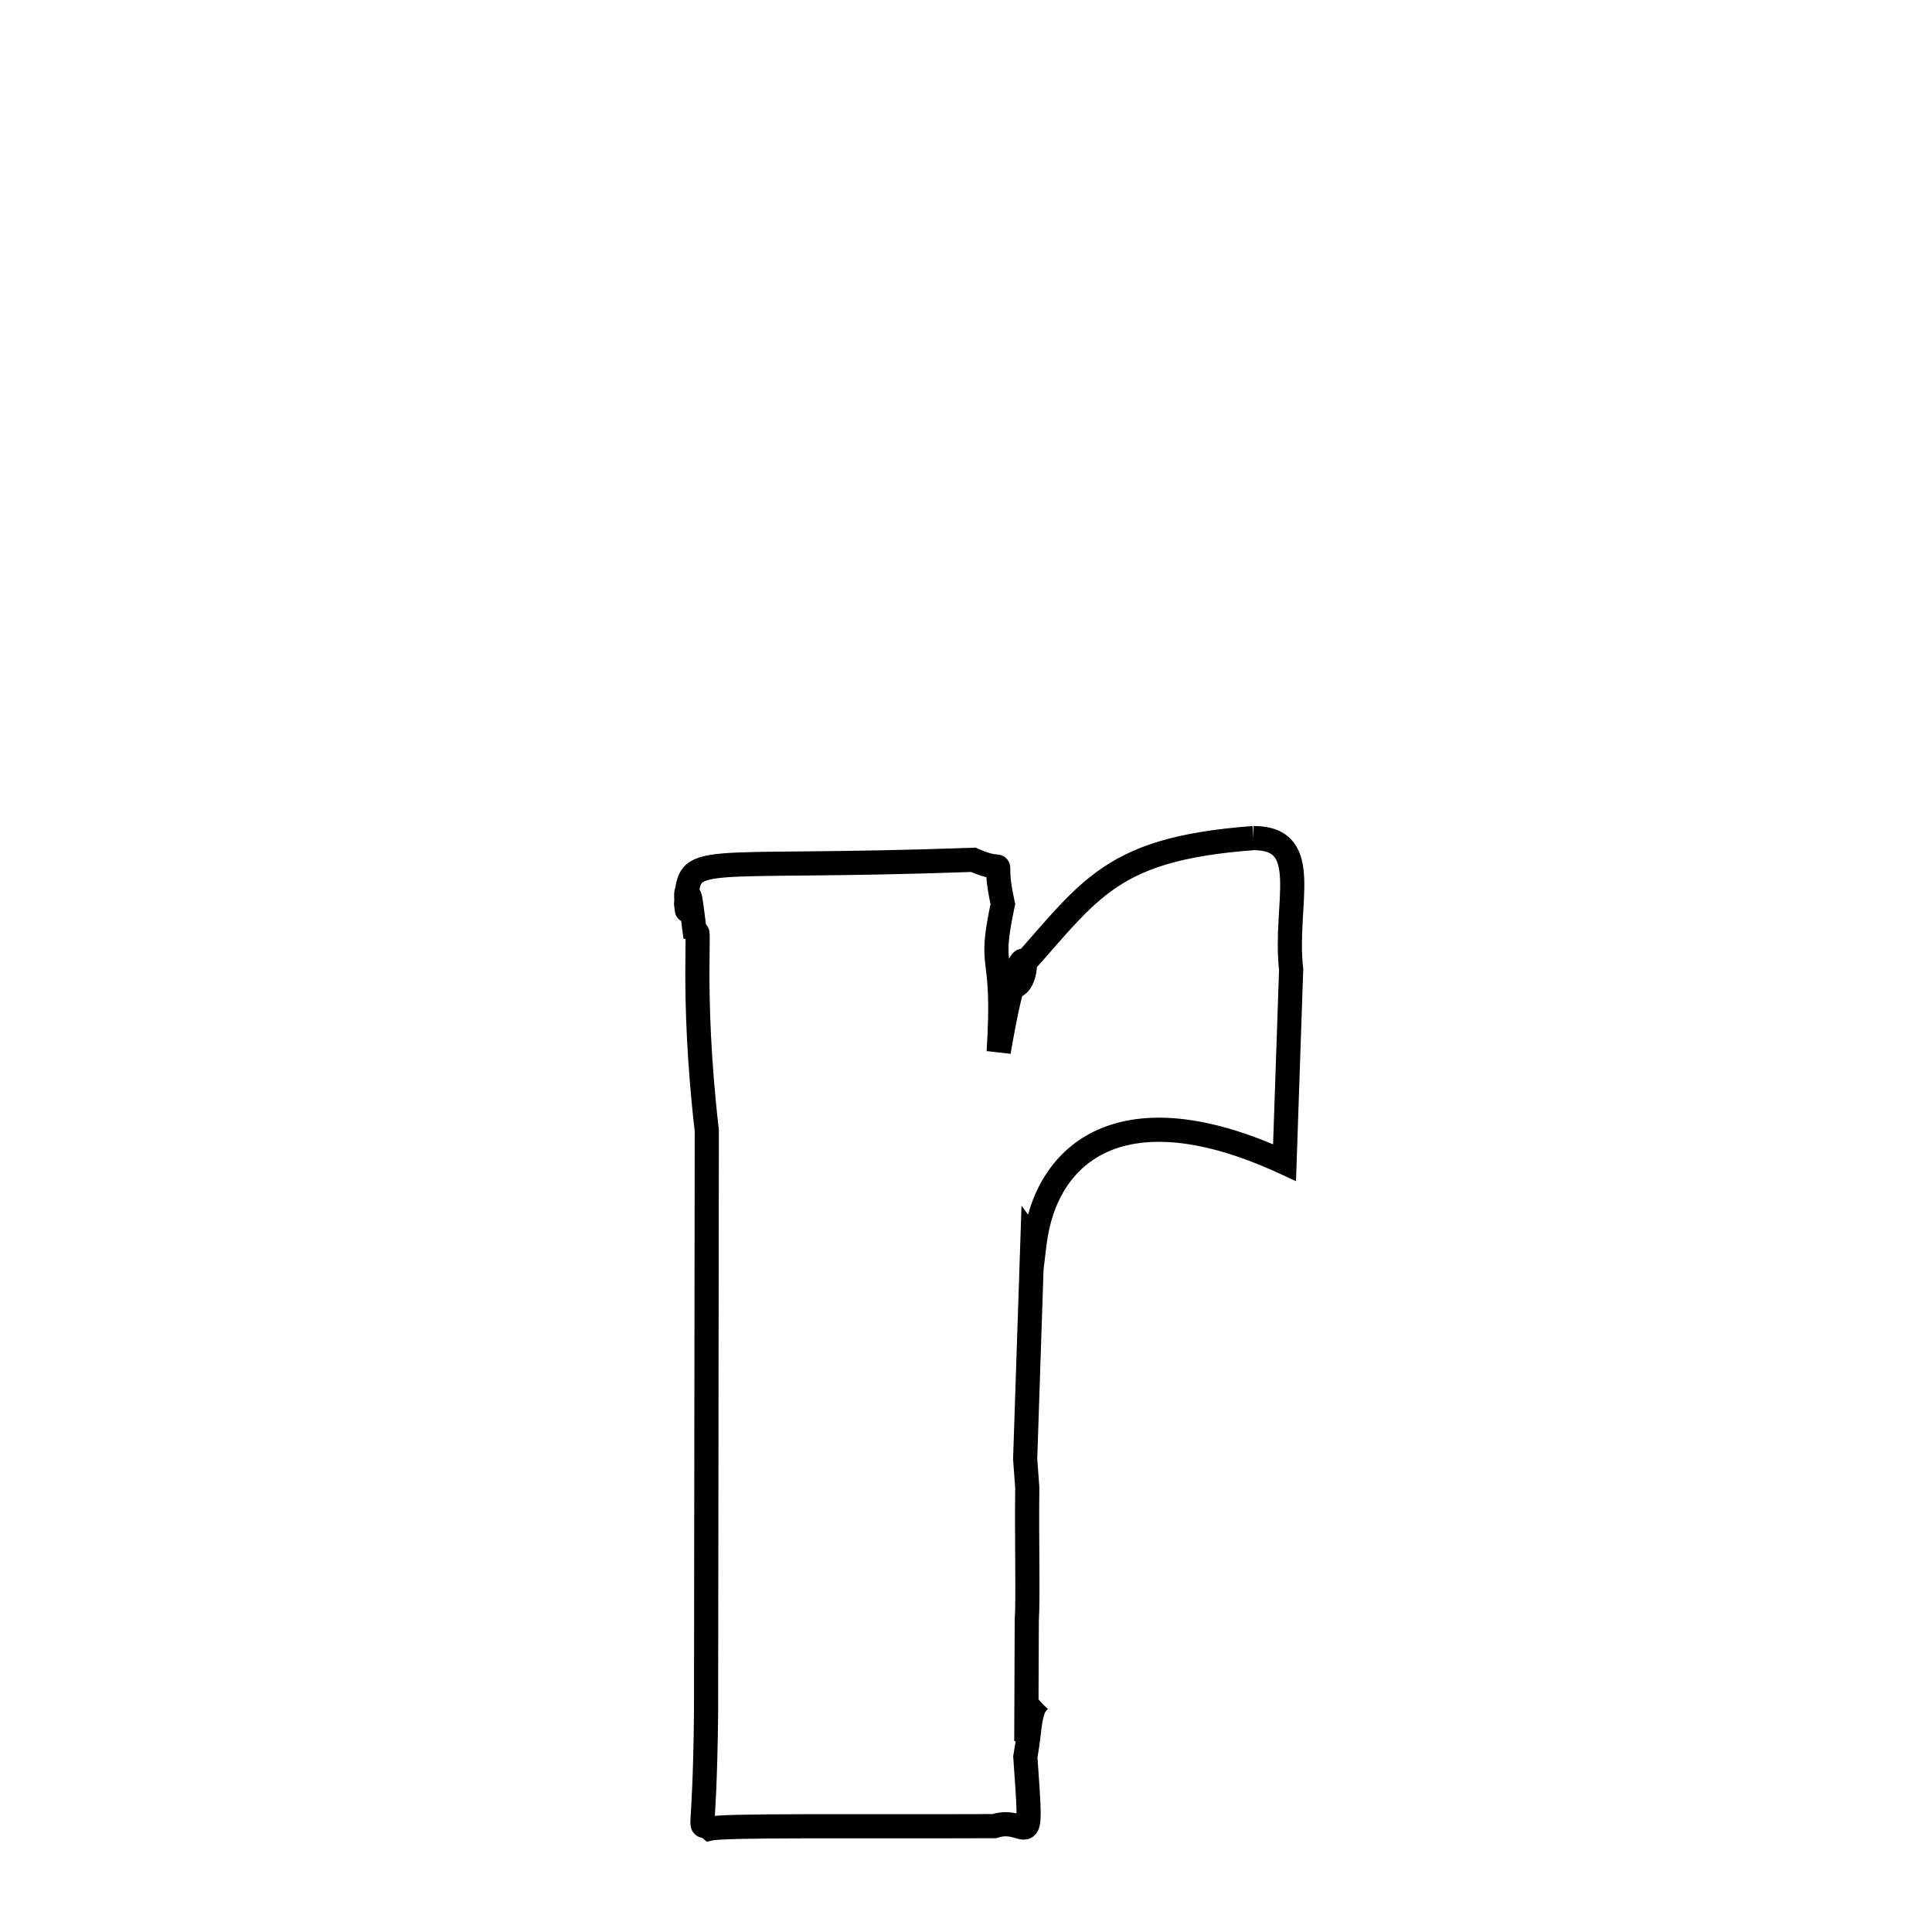
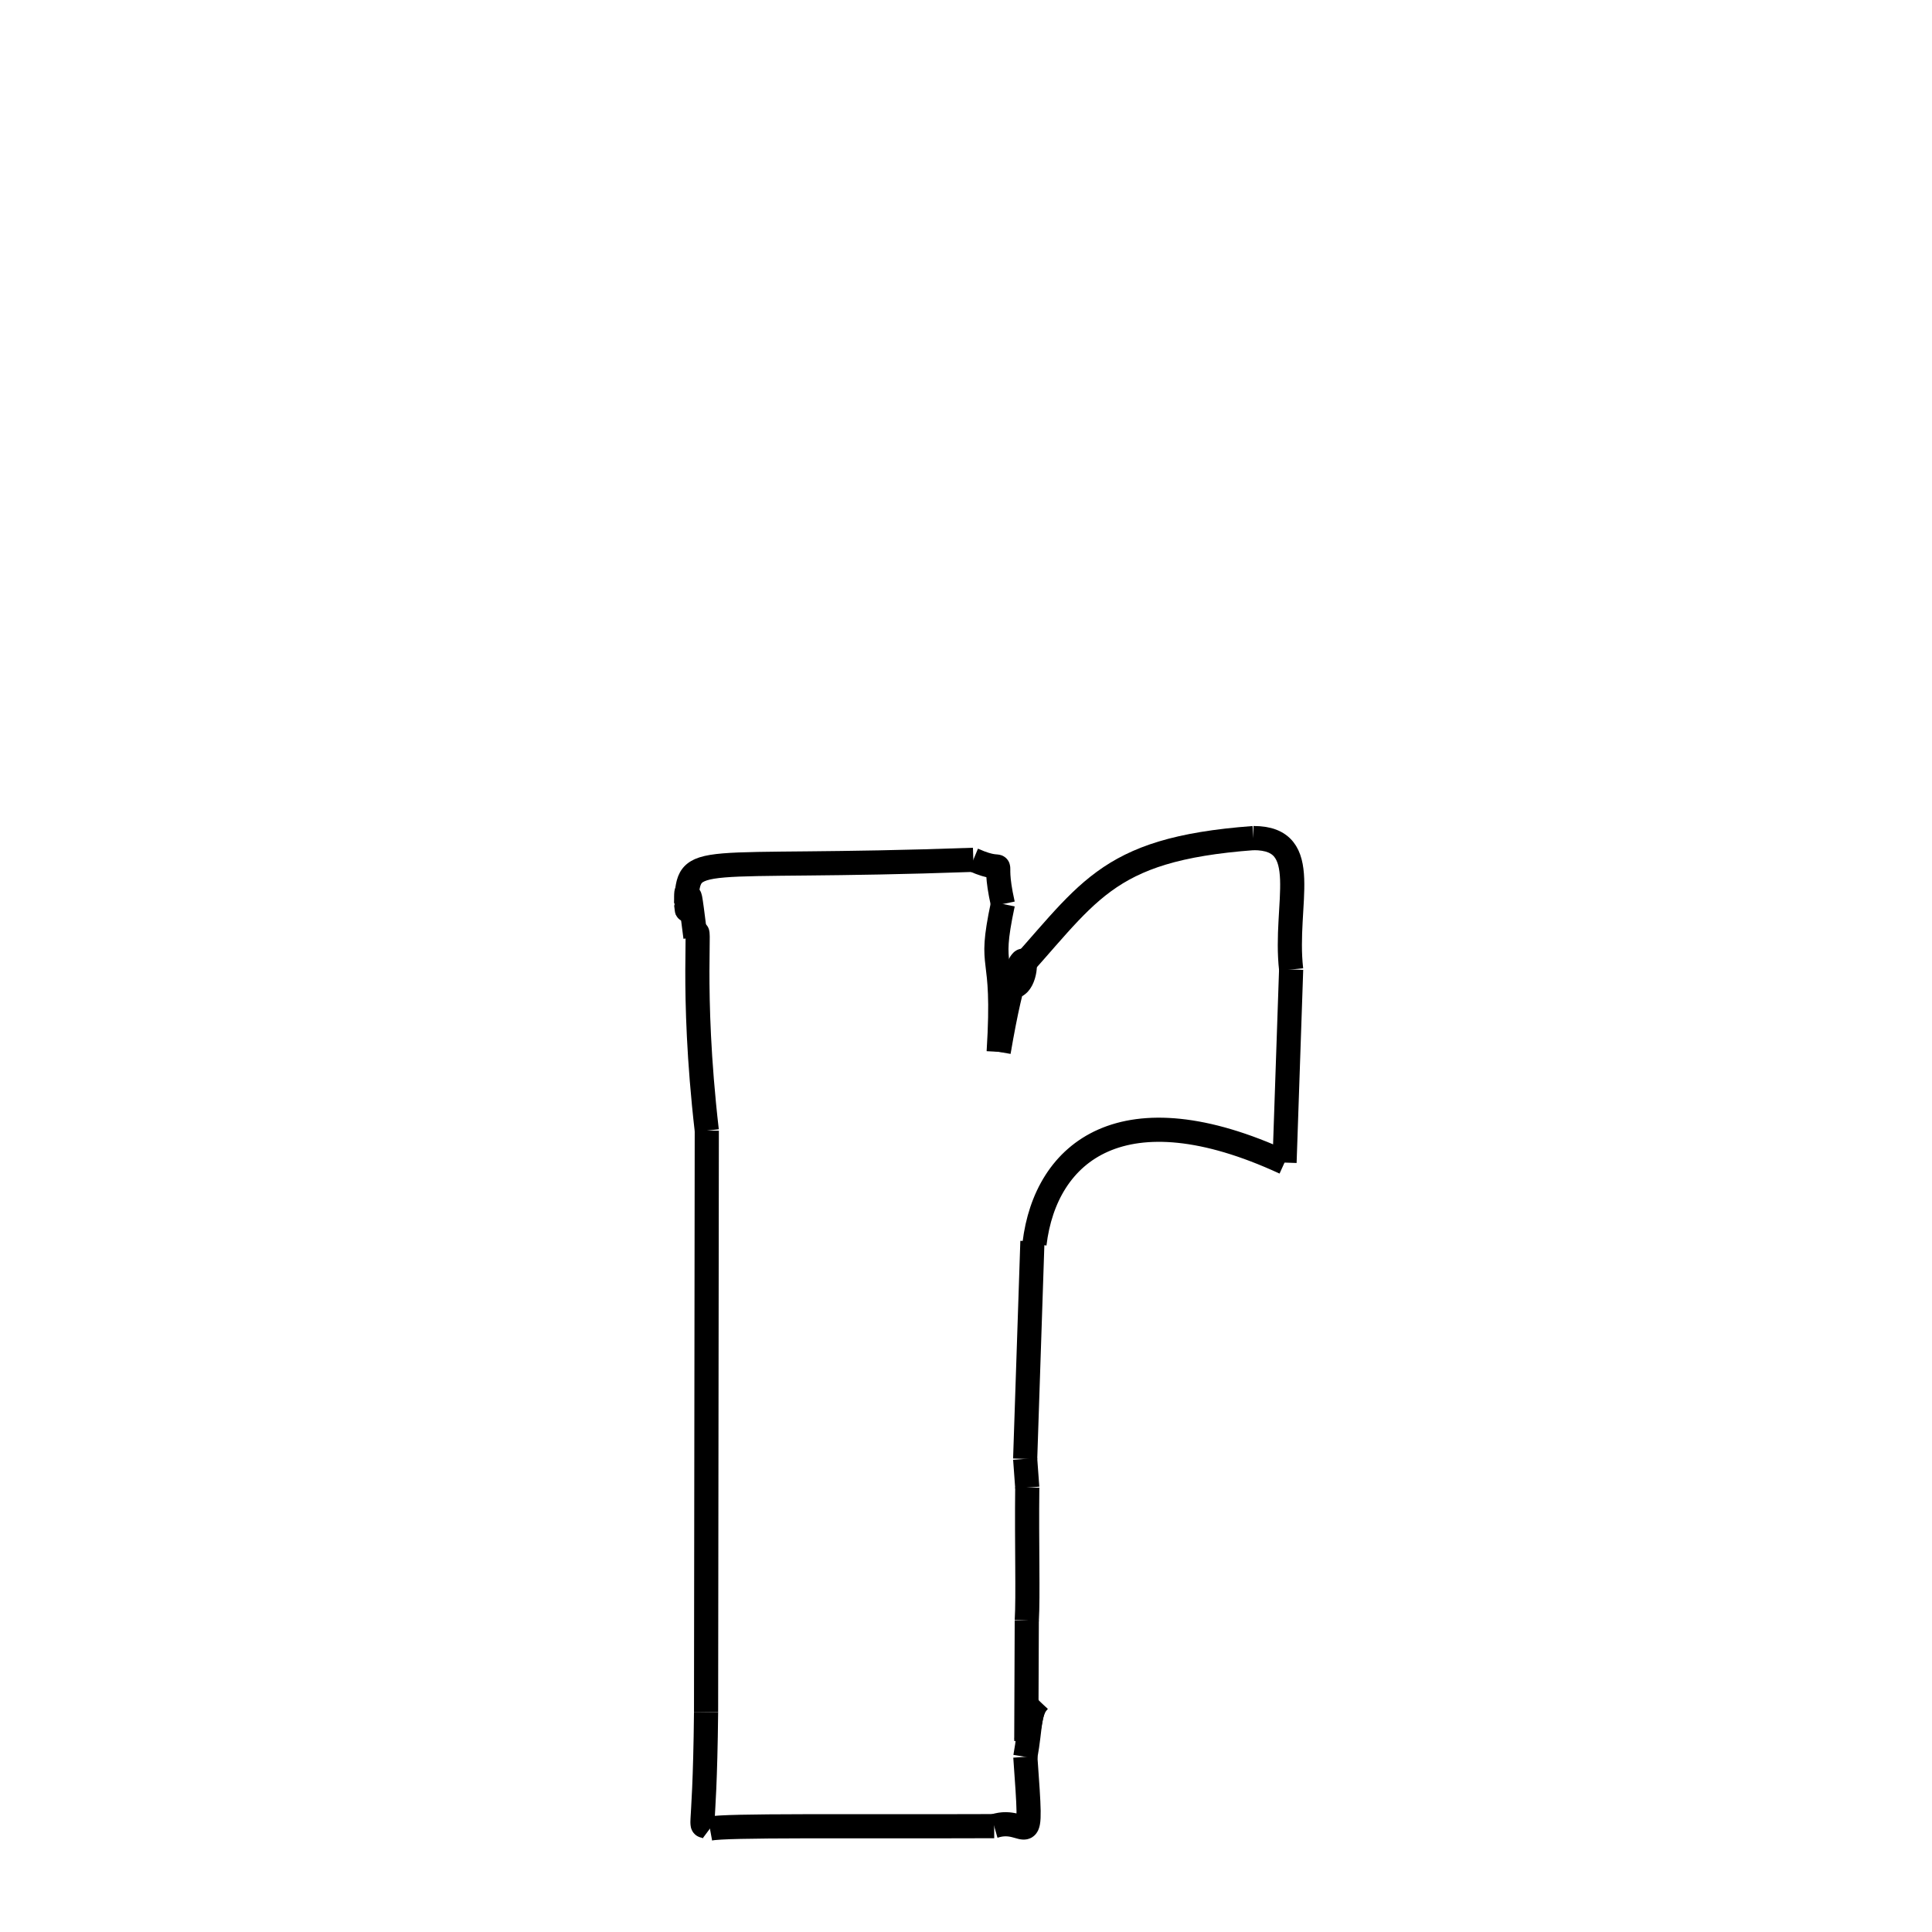
<svg xmlns="http://www.w3.org/2000/svg" width="50px" height="50px" viewBox="0 0 24 24">
  <style type="text/css">
- .path {
- 		stroke-dasharray: 100;
- 		animation: dash 30s linear infinite;
- }
- @keyframes dash {
- 	to {
- 		stroke-dashoffset: 1000;
+ .pen {
+ 	stroke-dashoffset: 0;
+ 	animation-duration: 5s;
+ 	animation-iteration-count: 1000;
+ 	animation-timing-function: ease;
+ }
+ .path00 {
+ 		stroke-dasharray: 3;
+ 		animation-name: dash00 
+ }
+ @keyframes dash00 {
+ 	0% {
+ 		stroke-dashoffset: 3;
+ 	}
+ 	4% {
+ 		stroke-dashoffset: 0;
+ 	}
+ }
+ .path01 {
+ 		stroke-dasharray: 4;
+ 		animation-name: dash01 
+ }
+ @keyframes dash01 {
+ 	0%, 4% {
+ 		stroke-dashoffset: 4;
+ 	}
+ 	9% {
+ 		stroke-dashoffset: 0;
+ 	}
+ }
+ .path02 {
+ 		stroke-dasharray: 7;
+ 		animation-name: dash02 
+ }
+ @keyframes dash02 {
+ 	0%, 9% {
+ 		stroke-dashoffset: 7;
+ 	}
+ 	18% {
+ 		stroke-dashoffset: 0;
+ 	}
+ }
+ .path03 {
+ 		stroke-dasharray: 0;
+ 		animation-name: dash03 
+ }
+ @keyframes dash03 {
+ 	0%, 18% {
+ 		stroke-dashoffset: 0;
+ 	}
+ 	18% {
+ 		stroke-dashoffset: 0;
+ 	}
+ }
+ .path04 {
+ 		stroke-dasharray: 5;
+ 		animation-name: dash04 
+ }
+ @keyframes dash04 {
+ 	0%, 18% {
+ 		stroke-dashoffset: 5;
+ 	}
+ 	24% {
+ 		stroke-dashoffset: 0;
+ 	}
+ }
+ .path05 {
+ 		stroke-dasharray: 0;
+ 		animation-name: dash05 
+ }
+ @keyframes dash05 {
+ 	0%, 24% {
+ 		stroke-dashoffset: 0;
+ 	}
+ 	24% {
+ 		stroke-dashoffset: 0;
+ 	}
+ }
+ .path06 {
+ 		stroke-dasharray: 0;
+ 		animation-name: dash06 
+ }
+ @keyframes dash06 {
+ 	0%, 24% {
+ 		stroke-dashoffset: 0;
+ 	}
+ 	25% {
+ 		stroke-dashoffset: 0;
+ 	}
+ }
+ .path07 {
+ 		stroke-dasharray: 3;
+ 		animation-name: dash07 
+ }
+ @keyframes dash07 {
+ 	0%, 25% {
+ 		stroke-dashoffset: 3;
+ 	}
+ 	29% {
+ 		stroke-dashoffset: 0;
+ 	}
+ }
+ .path08 {
+ 		stroke-dasharray: 2;
+ 		animation-name: dash08 
+ }
+ @keyframes dash08 {
+ 	0%, 29% {
+ 		stroke-dashoffset: 2;
+ 	}
+ 	32% {
+ 		stroke-dashoffset: 0;
+ 	}
+ }
+ .path09 {
+ 		stroke-dasharray: 1;
+ 		animation-name: dash09 
+ }
+ @keyframes dash09 {
+ 	0%, 32% {
+ 		stroke-dashoffset: 1;
+ 	}
+ 	33% {
+ 		stroke-dashoffset: 0;
+ 	}
+ }
+ .path10 {
+ 		stroke-dasharray: 0;
+ 		animation-name: dash10 
+ }
+ @keyframes dash10 {
+ 	0%, 33% {
+ 		stroke-dashoffset: 0;
+ 	}
+ 	33% {
+ 		stroke-dashoffset: 0;
+ 	}
+ }
+ .path11 {
+ 		stroke-dasharray: 1;
+ 		animation-name: dash11 
+ }
+ @keyframes dash11 {
+ 	0%, 33% {
+ 		stroke-dashoffset: 1;
+ 	}
+ 	35% {
+ 		stroke-dashoffset: 0;
+ 	}
+ }
+ .path12 {
+ 		stroke-dasharray: 2;
+ 		animation-name: dash12 
+ }
+ @keyframes dash12 {
+ 	0%, 35% {
+ 		stroke-dashoffset: 2;
+ 	}
+ 	38% {
+ 		stroke-dashoffset: 0;
+ 	}
+ }
+ .path13 {
+ 		stroke-dasharray: 7;
+ 		animation-name: dash13 
+ }
+ @keyframes dash13 {
+ 	0%, 38% {
+ 		stroke-dashoffset: 7;
+ 	}
+ 	46% {
+ 		stroke-dashoffset: 0;
+ 	}
+ }
+ .path14 {
+ 		stroke-dasharray: 3;
+ 		animation-name: dash14 
+ }
+ @keyframes dash14 {
+ 	0%, 46% {
+ 		stroke-dashoffset: 3;
+ 	}
+ 	49% {
+ 		stroke-dashoffset: 0;
+ 	}
+ }
+ .path15 {
+ 		stroke-dasharray: 14;
+ 		animation-name: dash15 
+ }
+ @keyframes dash15 {
+ 	0%, 49% {
+ 		stroke-dashoffset: 14;
+ 	}
+ 	65% {
+ 		stroke-dashoffset: 0;
+ 	}
+ }
+ .path16 {
+ 		stroke-dasharray: 5;
+ 		animation-name: dash16 
+ }
+ @keyframes dash16 {
+ 	0%, 65% {
+ 		stroke-dashoffset: 5;
+ 	}
+ 	71% {
+ 		stroke-dashoffset: 0;
+ 	}
+ }
+ .path17 {
+ 		stroke-dasharray: 1;
+ 		animation-name: dash17 
+ }
+ @keyframes dash17 {
+ 	0%, 71% {
+ 		stroke-dashoffset: 1;
+ 	}
+ 	72% {
+ 		stroke-dashoffset: 0;
+ 	}
+ }
+ .path18 {
+ 		stroke-dasharray: 0;
+ 		animation-name: dash18 
+ }
+ @keyframes dash18 {
+ 	0%, 72% {
+ 		stroke-dashoffset: 0;
+ 	}
+ 	73% {
+ 		stroke-dashoffset: 0;
+ 	}
+ }
+ .path19 {
+ 		stroke-dasharray: 7;
+ 		animation-name: dash19 
+ }
+ @keyframes dash19 {
+ 	0%, 73% {
+ 		stroke-dashoffset: 7;
+ 	}
+ 	82% {
+ 		stroke-dashoffset: 0;
+ 	}
+ }
+ .path20 {
+ 		stroke-dasharray: 1;
+ 		animation-name: dash20 
+ }
+ @keyframes dash20 {
+ 	0%, 82% {
+ 		stroke-dashoffset: 1;
+ 	}
+ 	83% {
+ 		stroke-dashoffset: 0;
+ 	}
+ }
+ .path21 {
+ 		stroke-dasharray: 3;
+ 		animation-name: dash21 
+ }
+ @keyframes dash21 {
+ 	0%, 83% {
+ 		stroke-dashoffset: 3;
+ 	}
+ 	87% {
+ 		stroke-dashoffset: 0;
+ 	}
+ }
+ .path22 {
+ 		stroke-dasharray: 3;
+ 		animation-name: dash22 
+ }
+ @keyframes dash22 {
+ 	0%, 87% {
+ 		stroke-dashoffset: 3;
+ 	}
+ 	91% {
+ 		stroke-dashoffset: 0;
+ 	}
+ }
+ .path23 {
+ 		stroke-dasharray: 7;
+ 		animation-name: dash23 
+ }
+ @keyframes dash23 {
+ 	0%, 91% {
+ 		stroke-dashoffset: 7;
+ 	}
+ 	100% {
+ 		stroke-dashoffset: 0;
	}
}
</style>
-   <path class="path" d="M 15.571 10.411 C 16.321 10.41 15.946 11.23 16.039 12.043 L 15.957 14.442 C 13.955 13.517 12.99 14.3 12.851 15.451 C 12.842 15.44 12.833 15.43 12.825 15.419 L 12.735 18.123 C 12.735 18.123 12.735 18.123 12.735 18.123 L 12.761 18.479 C 12.753 19.188 12.773 19.832 12.755 20.13 L 12.749 21.628 C 12.814 21.327 12.814 21.203 12.907 21.127 C 12.907 21.127 12.907 21.127 12.907 21.127 C 12.775 21.256 12.808 21.436 12.737 21.824 C 12.832 23.144 12.783 22.543 12.35 22.685 C 10.547 22.692 9.011 22.672 8.819 22.716 C 8.657 22.584 8.753 23.02 8.771 21.269 L 8.78 14.045 C 8.574 12.256 8.721 11.338 8.639 11.643 C 8.561 11.023 8.574 11.146 8.552 11.152 C 8.489 10.886 8.559 11.525 8.523 11.228 C 8.566 10.557 8.541 10.808 12.091 10.681 C 12.578 10.899 12.299 10.523 12.458 11.23 C 12.266 12.133 12.49 11.73 12.406 13.066 C 12.766 10.957 12.871 12.493 12.491 12.223 C 13.528 11.106 13.687 10.551 15.571 10.411 " fill="none" stroke="black" stroke-width="0.3">
- </path>
+   <path class="pen path00" d="M 15.571 10.411 C 16.321 10.41 15.946 11.23 16.039 12.043 " fill="none" stroke="black" stroke-width="0.3" />
+   <path class="pen path01" d="M 16.039 12.043 L 15.957 14.442 " fill="none" stroke="black" stroke-width="0.3" />
+   <path class="pen path02" d="M 15.957 14.442 C 13.955 13.517 12.99 14.3 12.851 15.451 " fill="none" stroke="black" stroke-width="0.3" />
+   <path class="pen path03" d="M 12.851 15.451 C 12.842 15.44 12.833 15.43 12.825 15.419 " fill="none" stroke="black" stroke-width="0.3" />
+   <path class="pen path04" d="M 12.825 15.419 L 12.735 18.123 " fill="none" stroke="black" stroke-width="0.3" />
+   <path class="pen path05" d="M 12.735 18.123 C 12.735 18.123 12.735 18.123 12.735 18.123 " fill="none" stroke="black" stroke-width="0.3" />
+   <path class="pen path06" d="M 12.735 18.123 L 12.761 18.479 " fill="none" stroke="black" stroke-width="0.3" />
+   <path class="pen path07" d="M 12.761 18.479 C 12.753 19.188 12.773 19.832 12.755 20.13 " fill="none" stroke="black" stroke-width="0.3" />
+   <path class="pen path08" d="M 12.755 20.13 L 12.749 21.628 " fill="none" stroke="black" stroke-width="0.3" />
+   <path class="pen path09" d="M 12.749 21.628 C 12.814 21.327 12.814 21.203 12.907 21.127 " fill="none" stroke="black" stroke-width="0.3" />
+   <path class="pen path10" d="M 12.907 21.127 C 12.907 21.127 12.907 21.127 12.907 21.127 " fill="none" stroke="black" stroke-width="0.3" />
+   <path class="pen path11" d="M 12.907 21.127 C 12.775 21.256 12.808 21.436 12.737 21.824 " fill="none" stroke="black" stroke-width="0.3" />
+   <path class="pen path12" d="M 12.737 21.824 C 12.832 23.144 12.783 22.543 12.35 22.685 " fill="none" stroke="black" stroke-width="0.3" />
+   <path class="pen path13" d="M 12.35 22.685 C 10.547 22.692 9.011 22.672 8.819 22.716 " fill="none" stroke="black" stroke-width="0.3" />
+   <path class="pen path14" d="M 8.819 22.716 C 8.657 22.584 8.753 23.02 8.771 21.269 " fill="none" stroke="black" stroke-width="0.3" />
+   <path class="pen path15" d="M 8.771 21.269 L 8.78 14.045 " fill="none" stroke="black" stroke-width="0.3" />
+   <path class="pen path16" d="M 8.78 14.045 C 8.574 12.256 8.721 11.338 8.639 11.643 " fill="none" stroke="black" stroke-width="0.3" />
+   <path class="pen path17" d="M 8.639 11.643 C 8.561 11.023 8.574 11.146 8.552 11.152 " fill="none" stroke="black" stroke-width="0.3" />
+   <path class="pen path18" d="M 8.552 11.152 C 8.489 10.886 8.559 11.525 8.523 11.228 " fill="none" stroke="black" stroke-width="0.3" />
+   <path class="pen path19" d="M 8.523 11.228 C 8.566 10.557 8.541 10.808 12.091 10.681 " fill="none" stroke="black" stroke-width="0.3" />
+   <path class="pen path20" d="M 12.091 10.681 C 12.578 10.899 12.299 10.523 12.458 11.23 " fill="none" stroke="black" stroke-width="0.3" />
+   <path class="pen path21" d="M 12.458 11.23 C 12.266 12.133 12.49 11.73 12.406 13.066 " fill="none" stroke="black" stroke-width="0.3" />
+   <path class="pen path22" d="M 12.406 13.066 C 12.766 10.957 12.871 12.493 12.491 12.223 " fill="none" stroke="black" stroke-width="0.3" />
+   <path class="pen path23" d="M 12.491 12.223 C 13.528 11.106 13.687 10.551 15.571 10.411 " fill="none" stroke="black" stroke-width="0.3" />
</svg>
